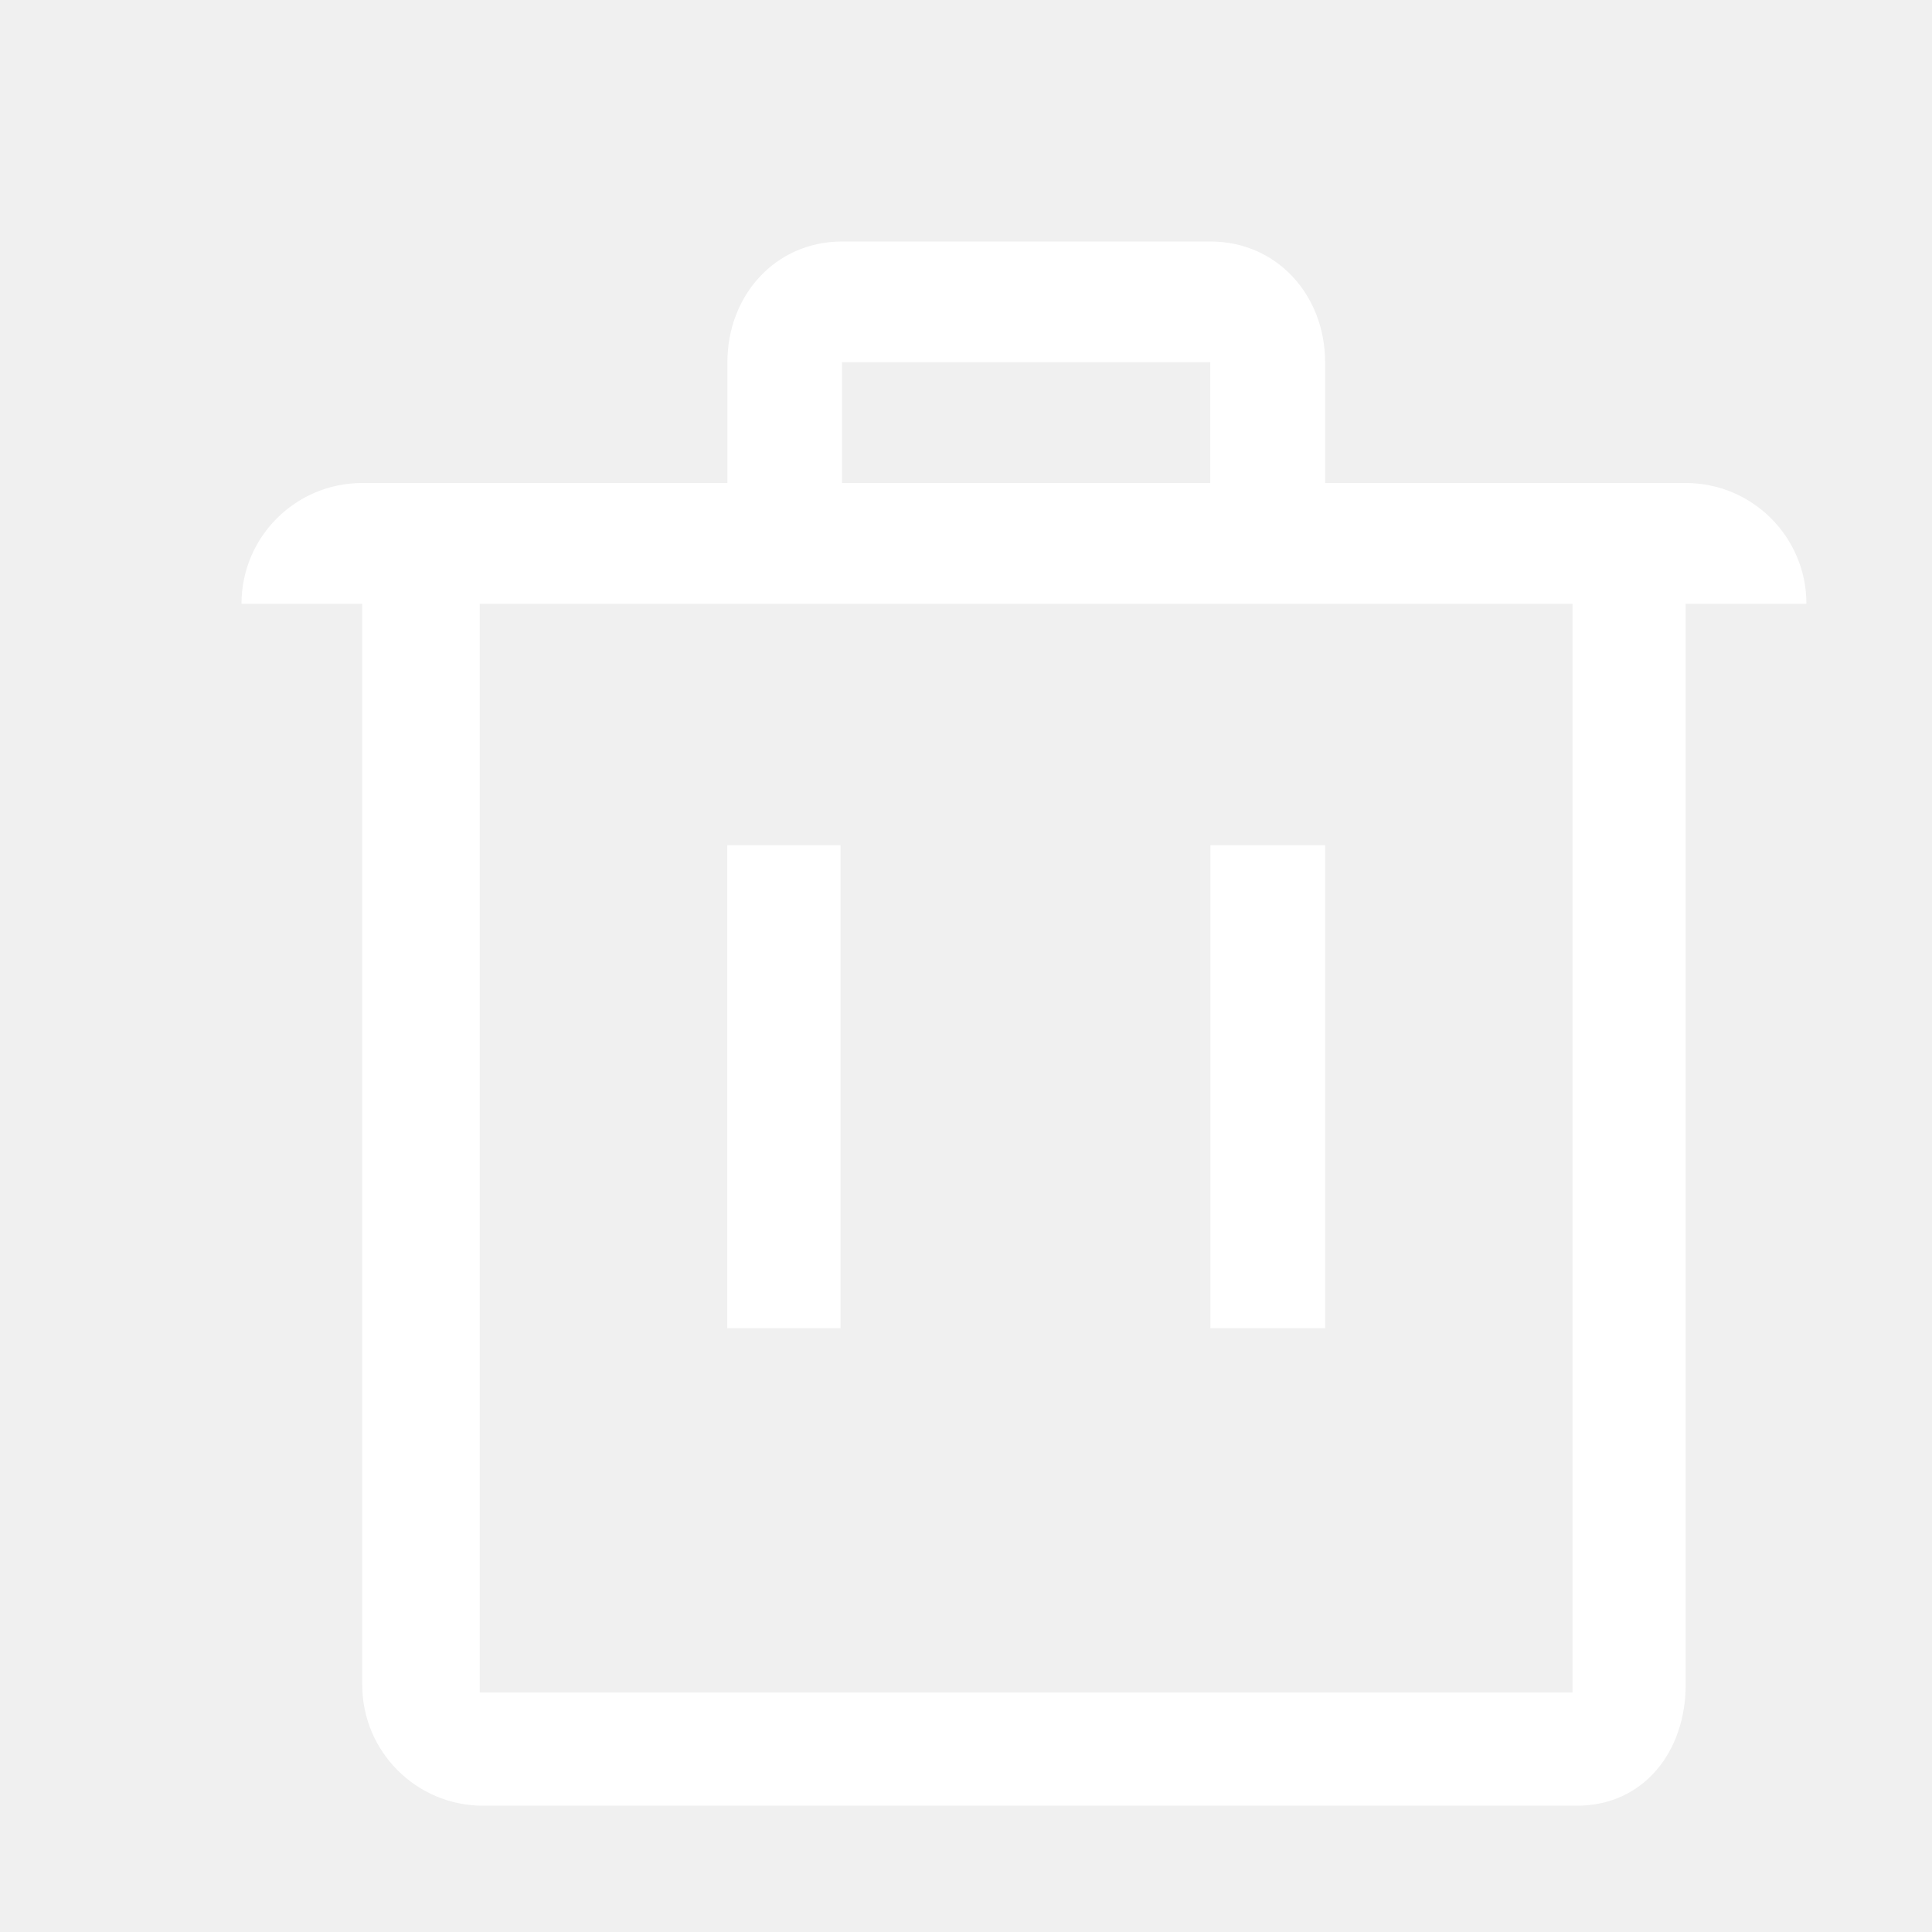
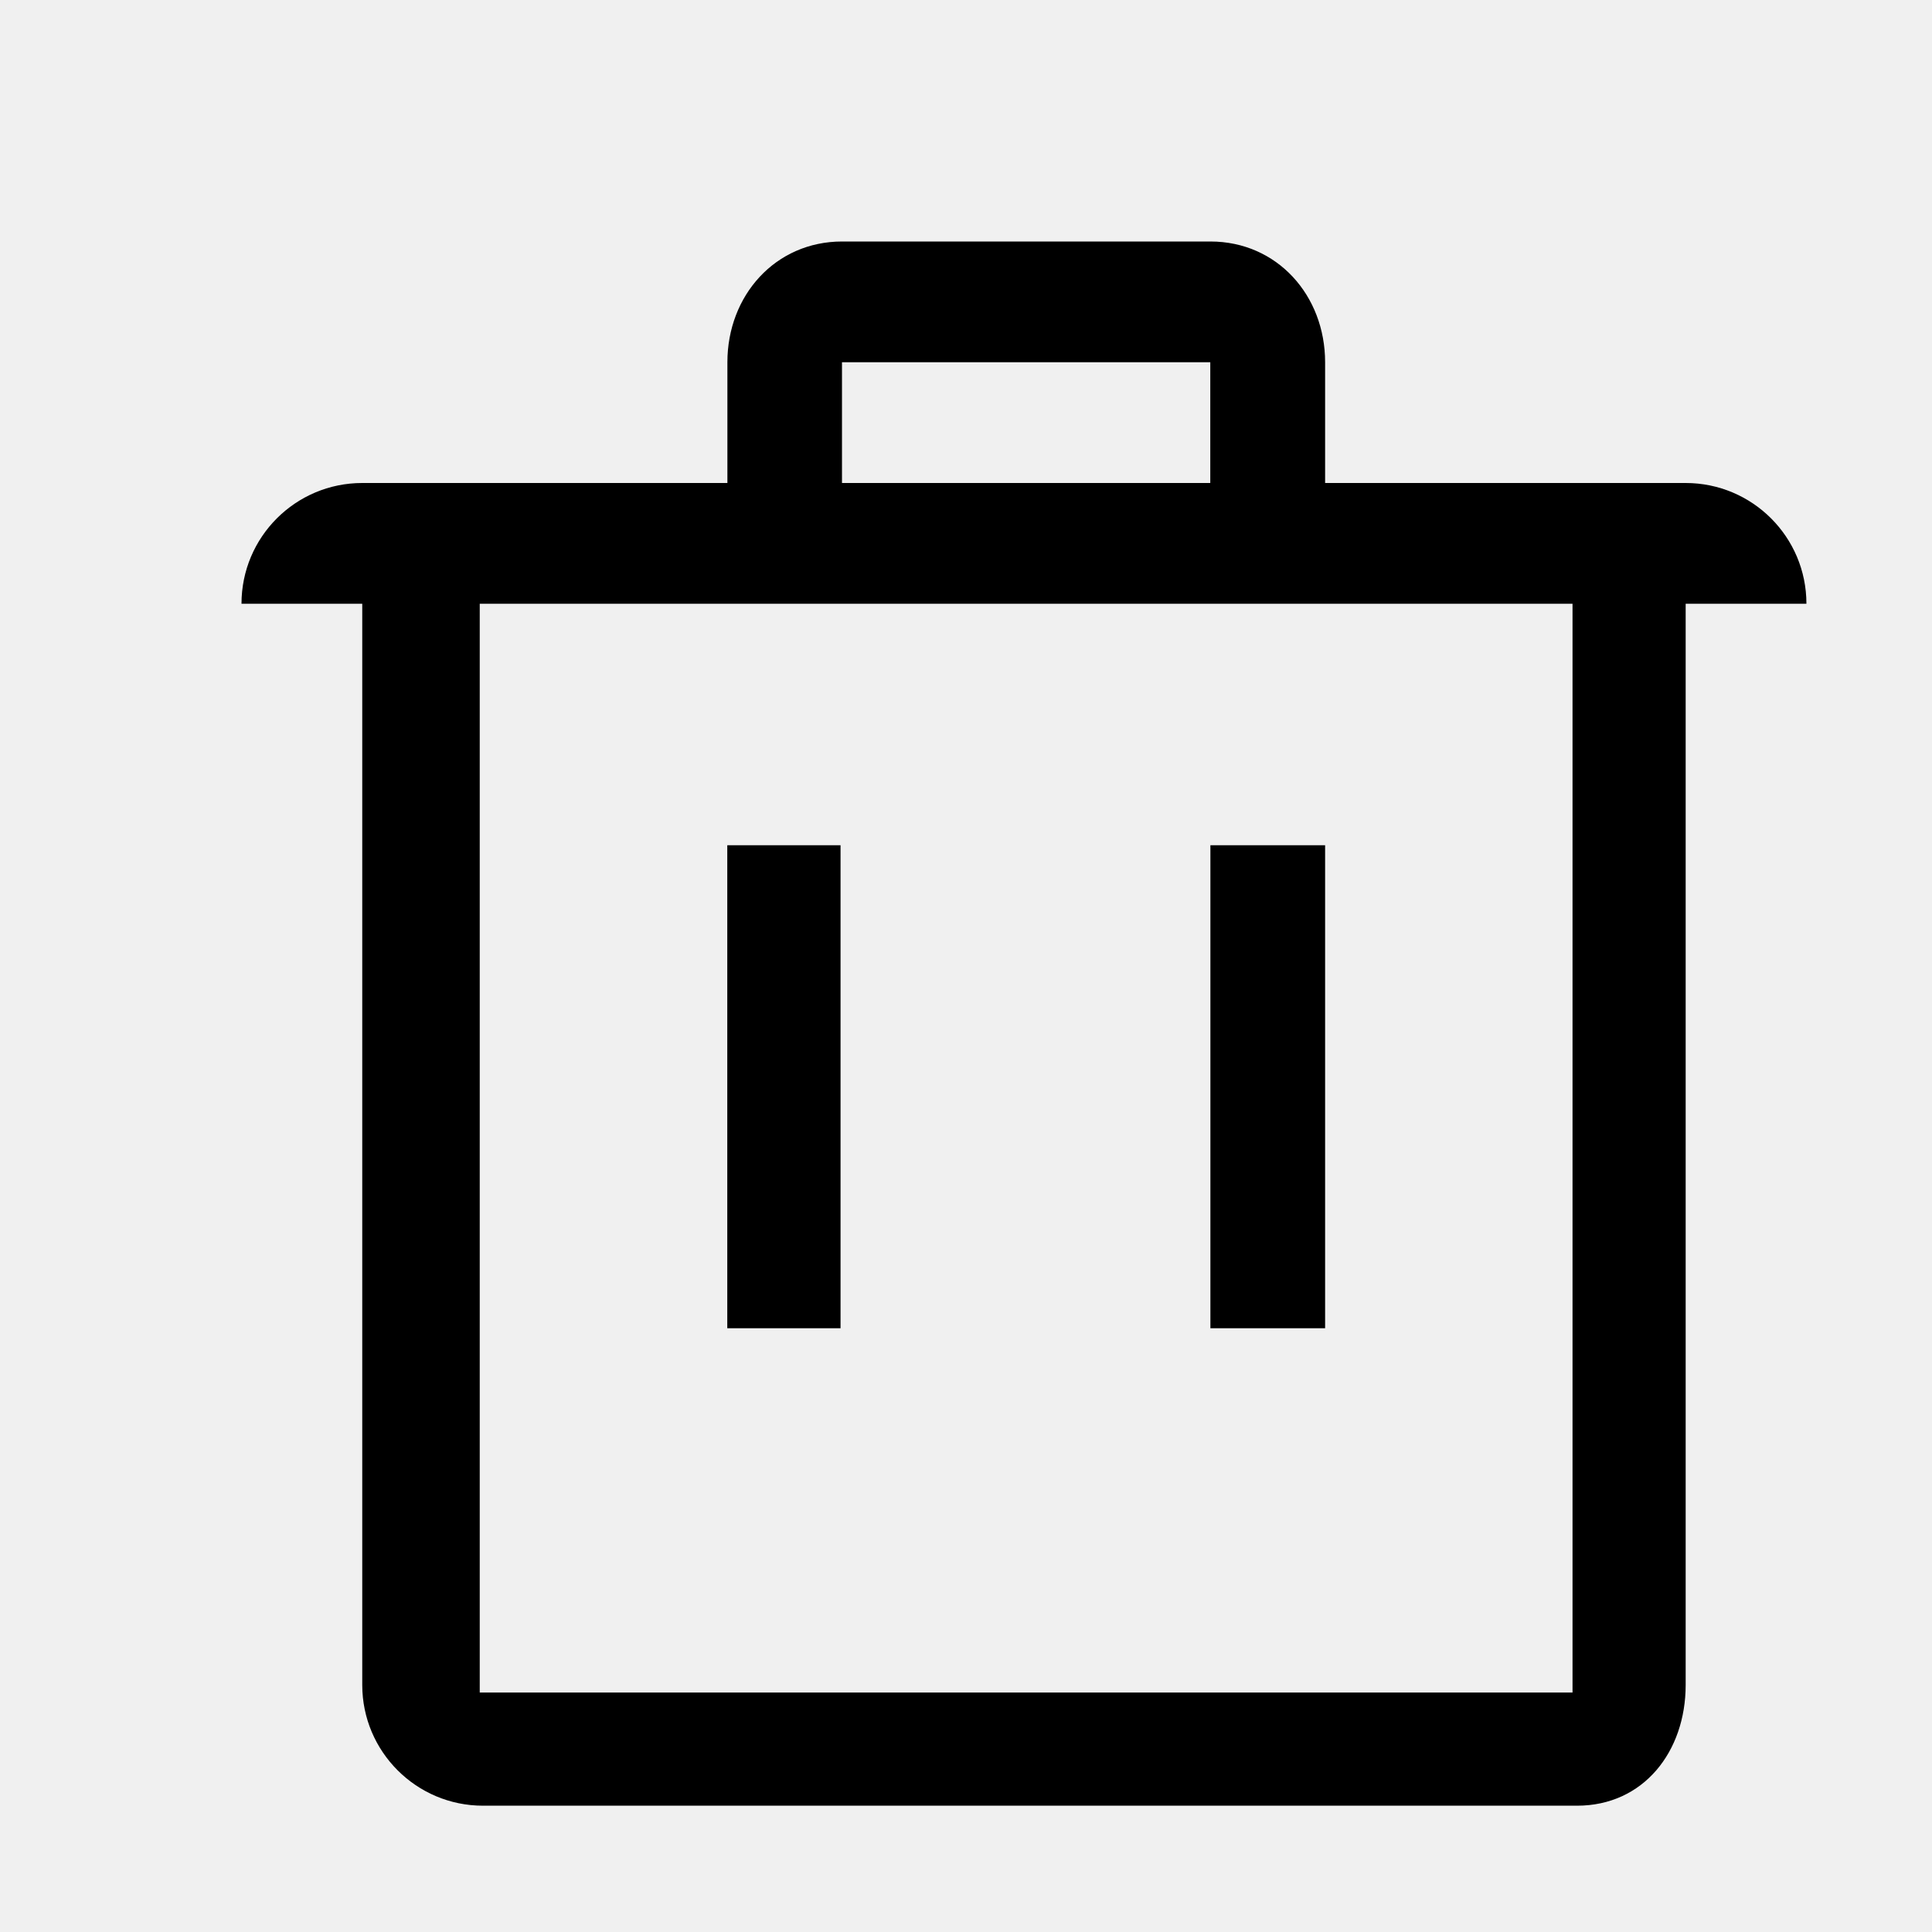
- <svg xmlns="http://www.w3.org/2000/svg" t="1686215906395" class="icon" viewBox="0 0 1024 1024" version="1.1" p-id="5635" width="200" height="200">
-   <path d="M893.44 320l0 573.056c0 35.328-22.336 64-57.6 64L256 957.056c-35.328 0-64-28.672-64-64L192 320 128 320l0 0c0-35.392 28.672-64 64-64l64 0L254.336 256l131.2 0L385.536 192c0-35.392 25.408-64 60.8-64l195.2 0c35.392 0 60.8 28.608 60.8 64l0 64 131.2 0 2.304 0 57.6 0c35.328 0 64 28.608 64 64l0 0L893.44 320zM641.472 192l-195.2 0 0 64 195.2 0L641.472 192zM833.472 320l-579.2 0 0 577.088 579.2 0L833.472 320zM445.504 704 385.472 704 385.472 448l60.032 0L445.504 704zM702.336 704l-60.8 0L641.536 448l60.8 0L702.336 704z" fill="#ffffff" p-id="5636" />
+ <svg xmlns="http://www.w3.org/2000/svg" t="1686315247365" class="icon" viewBox="0 0 1024 1024" version="1.1" p-id="2068" width="200" height="200">
+   <path d="M893.44 320l0 573.056c0 35.328-22.336 64-57.6 64L256 957.056c-35.328 0-64-28.672-64-64L192 320 128 320l0 0c0-35.392 28.672-64 64-64l64 0L254.336 256l131.2 0L385.536 192c0-35.392 25.408-64 60.8-64l195.2 0c35.392 0 60.8 28.608 60.8 64l0 64 131.2 0 2.304 0 57.6 0c35.328 0 64 28.608 64 64l0 0L893.44 320zM641.472 192l-195.2 0 0 64 195.2 0L641.472 192zM833.472 320l-579.2 0 0 577.088 579.2 0L833.472 320zM445.504 704 385.472 704 385.472 448l60.032 0L445.504 704zM702.336 704l-60.8 0L641.536 448l60.8 0L702.336 704z" p-id="2069" />
</svg>
